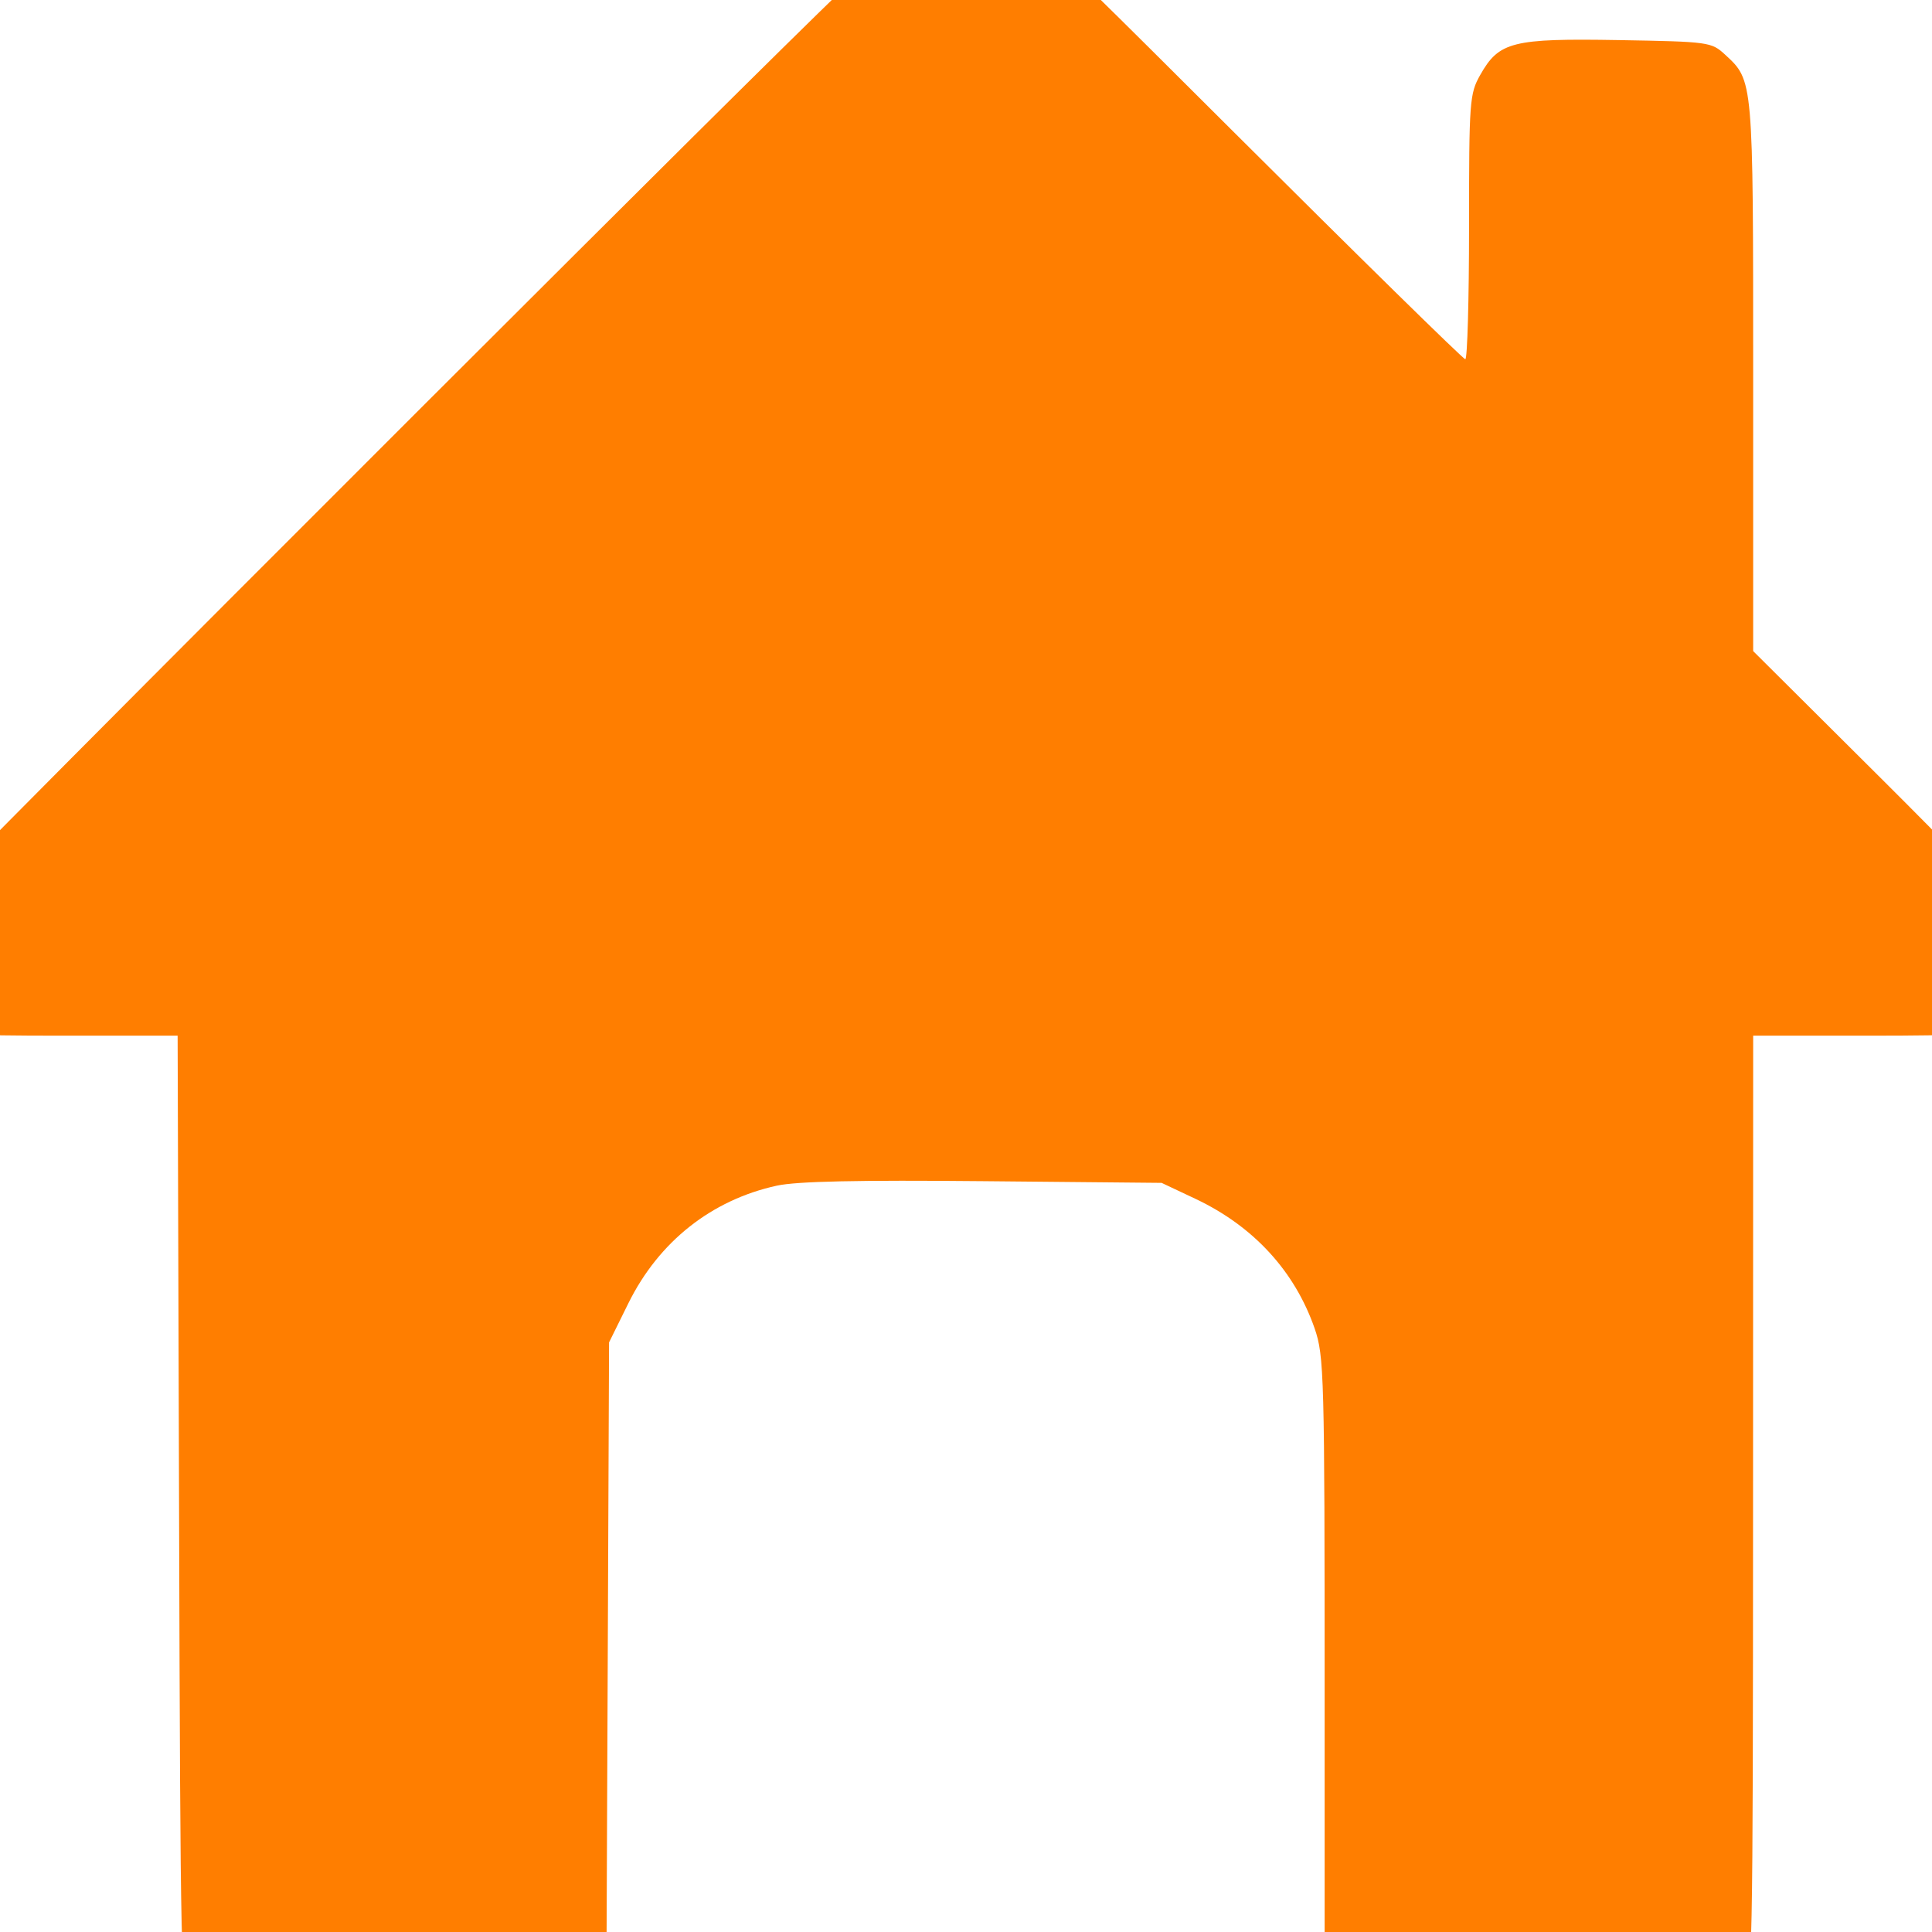
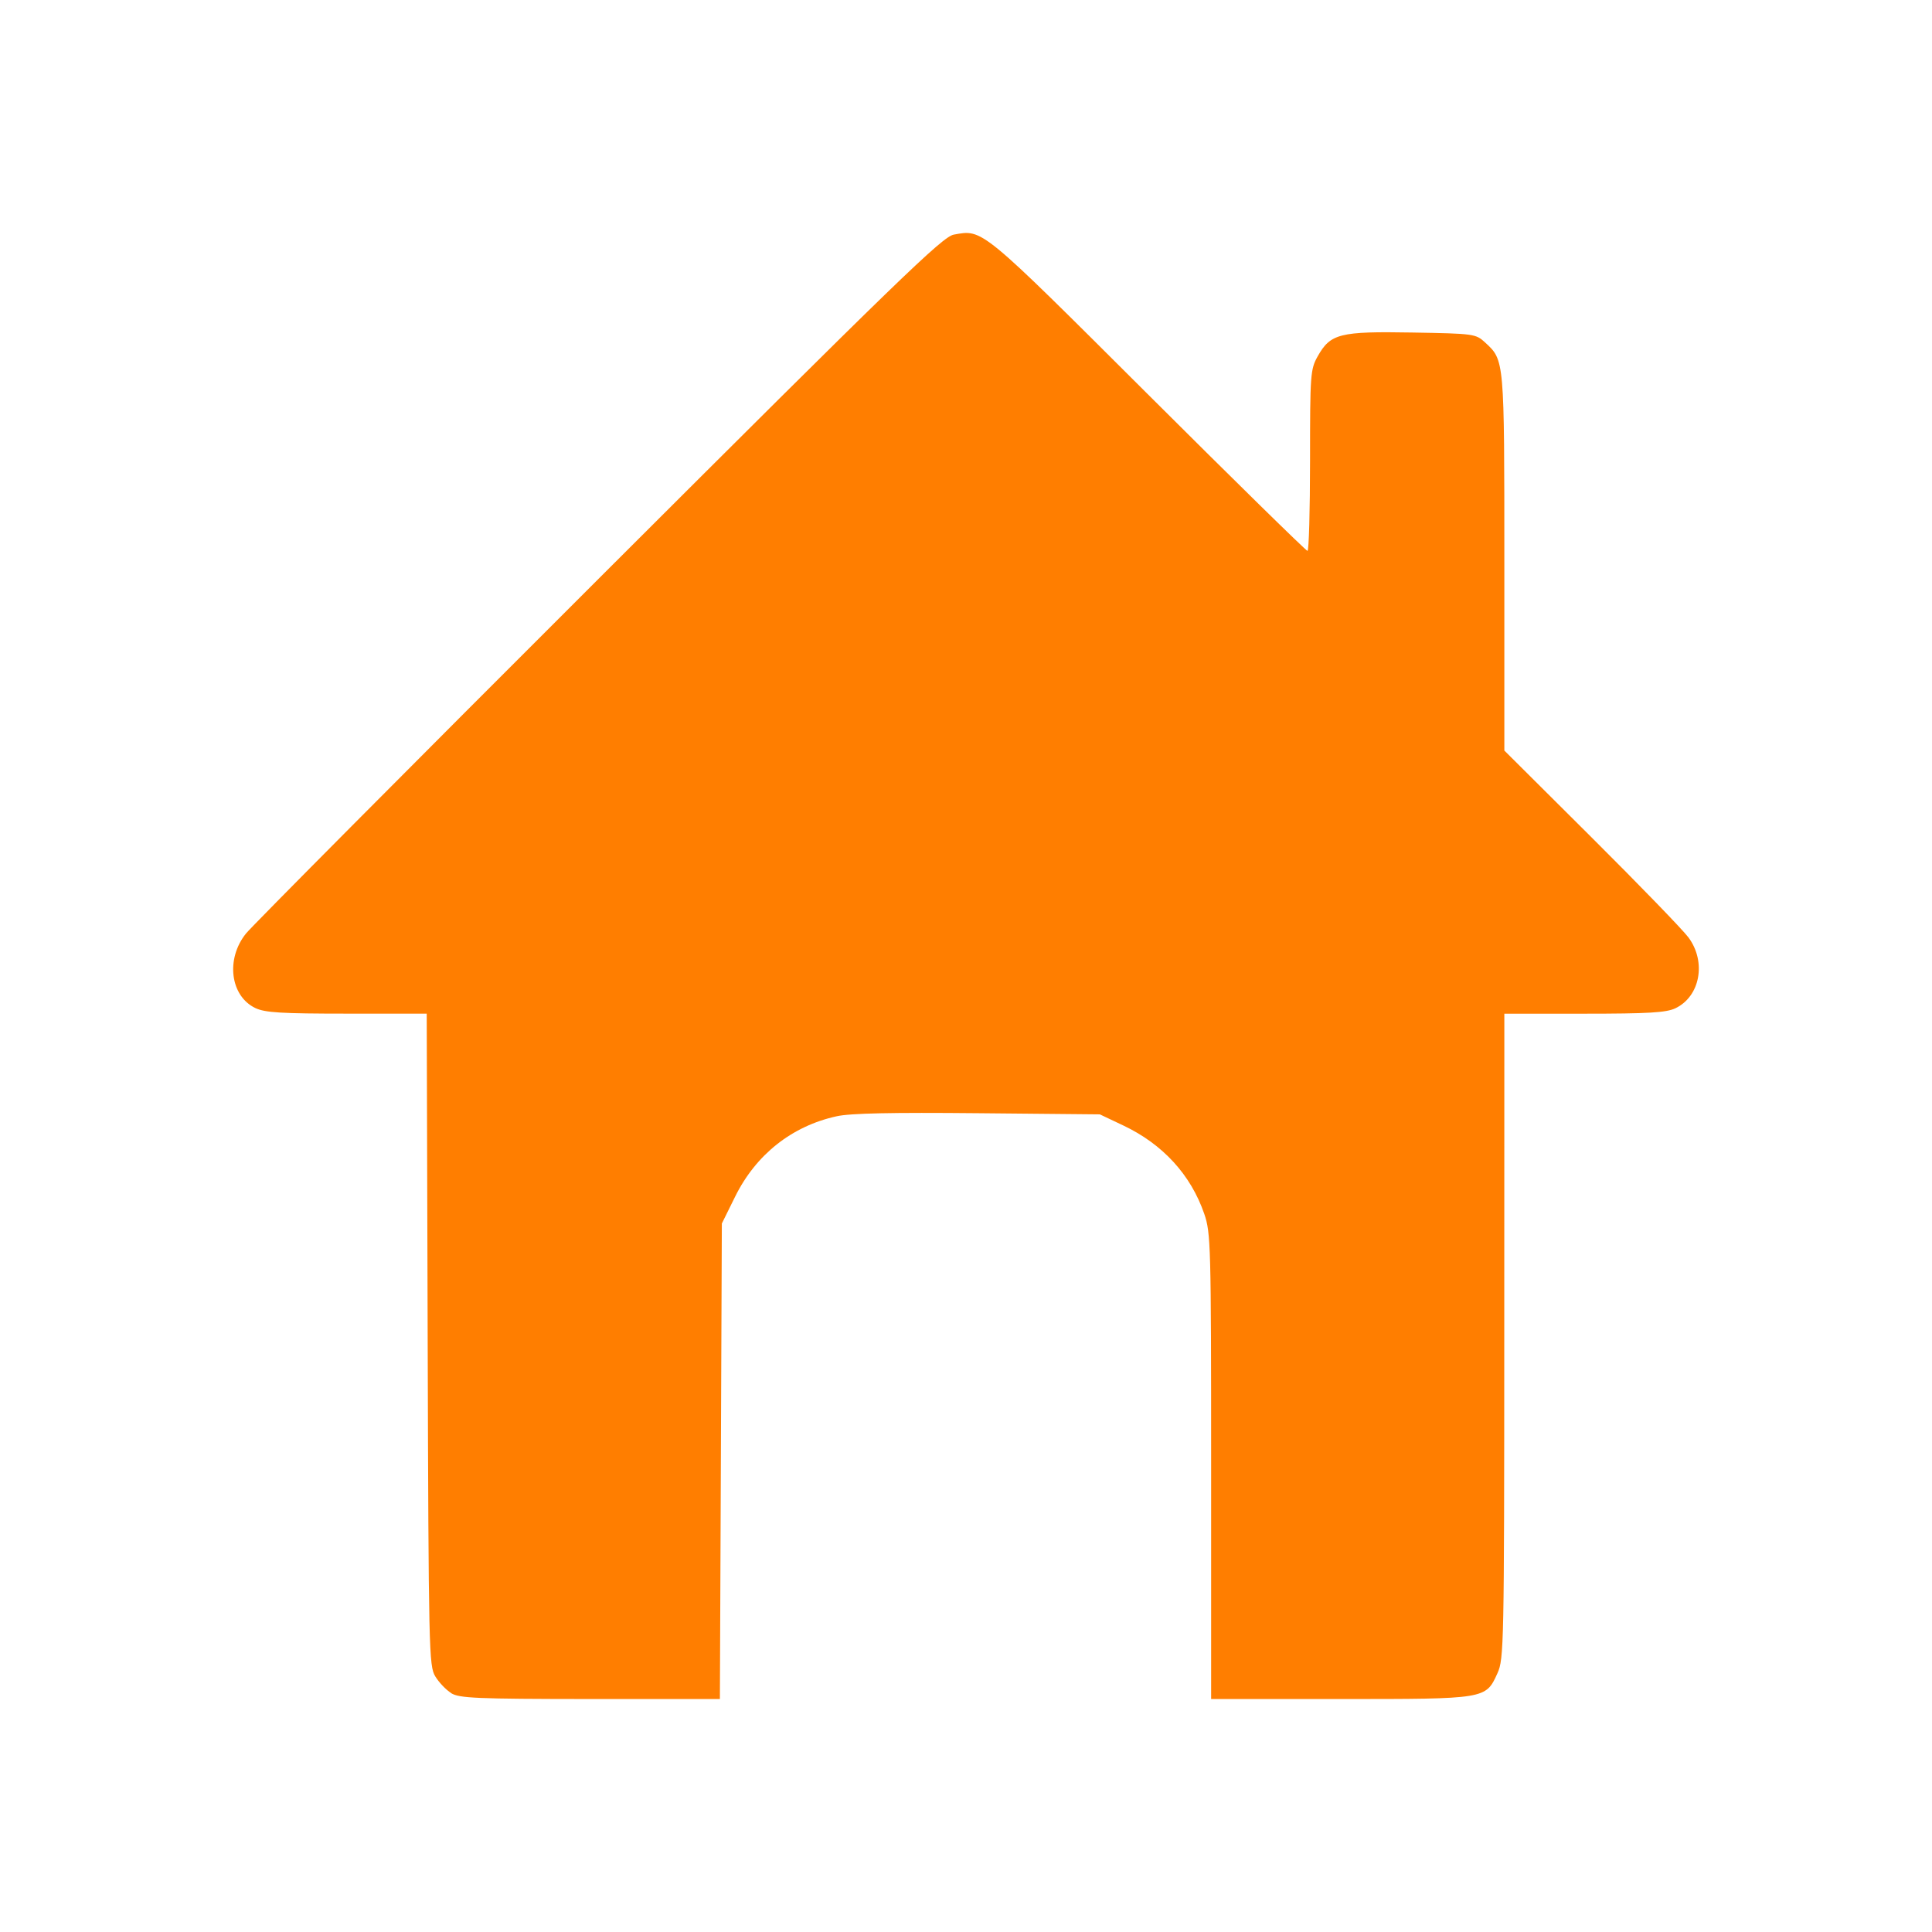
- <svg xmlns="http://www.w3.org/2000/svg" height="16px" id="Layer_1" style="enable-background:new 0 0 16 16;" version="1.1" viewBox="0 0 16 16" width="16px" xml:space="preserve">
+ <svg xmlns="http://www.w3.org/2000/svg" height="1450" id="Layer_1" version="1.1" viewBox="0 0 1450 1450" width="1450" xml:space="preserve">
  <defs id="defs829" />
-   <path style="opacity:1;fill:#ff7e00;fill-opacity:1;stroke-width:0.016;stroke-miterlimit:4;stroke-dasharray:none;paint-order:markers stroke fill" d="M 1.767,16.802 C 1.705,16.764 1.619,16.673 1.575,16.6 1.498,16.474 1.494,16.291 1.483,12.522 L 1.471,8.577 H 0.506 c -0.791,0 -0.991,-0.012 -1.108,-0.067 -0.305,-0.145 -0.362,-0.595 -0.114,-0.903 0.072,-0.09 1.994,-2.023 4.272,-4.298 3.642,-3.637 4.16,-4.138 4.298,-4.163 0.352,-0.064 0.316,-0.094 2.346,1.93 1.047,1.044 1.918,1.899 1.935,1.899 0.017,0 0.031,-0.493 0.031,-1.095 0,-1.044 0.004,-1.103 0.093,-1.26 0.155,-0.275 0.267,-0.303 1.146,-0.288 0.748,0.013 0.768,0.016 0.881,0.12 0.235,0.217 0.233,0.195 0.233,2.661 v 2.279 l 1.052,1.047 c 0.579,0.576 1.108,1.123 1.176,1.214 0.22,0.296 0.143,0.716 -0.159,0.859 -0.11,0.052 -0.328,0.065 -1.103,0.065 h -0.966 l -9.41e-4,3.903 c -9.02e-4,3.741 -0.004,3.91 -0.082,4.081 -0.143,0.314 -0.135,0.313 -1.903,0.313 h -1.563 v -2.816 c 0,-2.676 -0.004,-2.828 -0.083,-3.057 C 10.722,10.527 10.382,10.157 9.904,9.93 L 9.62,9.796 8.145,9.782 C 7.107,9.772 6.6,9.783 6.434,9.819 5.893,9.937 5.457,10.282 5.205,10.791 l -0.161,0.326 -0.012,2.878 -0.012,2.878 -1.571,-0.001 c -1.376,-9.95e-4 -1.584,-0.01 -1.683,-0.071 z" id="path861" />
-   <path style="opacity:1;fill:#ff7e00;fill-opacity:0;stroke-width:0.01;stroke-miterlimit:4;stroke-dasharray:none;paint-order:markers stroke fill" d="M 2.209,16.848 C 1.826,16.833 1.821,16.832 1.726,16.755 1.674,16.713 1.608,16.633 1.579,16.578 1.53,16.484 1.527,16.416 1.509,15.242 1.499,14.562 1.49,12.782 1.489,11.287 L 1.487,8.569 0.5,8.56 C -0.587,8.55 -0.603,8.548 -0.735,8.391 -0.772,8.347 -0.816,8.269 -0.833,8.218 -0.875,8.091 -0.85,7.86 -0.78,7.722 -0.679,7.524 7.264,-0.405 7.692,-0.736 c 0.177,-0.137 0.313,-0.159 0.478,-0.079 0.182,0.088 0.529,0.415 2.284,2.154 1.158,1.147 1.672,1.64 1.685,1.616 0.01,-0.019 0.025,-0.505 0.034,-1.079 0.016,-1.093 0.02,-1.133 0.138,-1.321 0.103,-0.165 0.225,-0.201 0.72,-0.214 0.231,-0.006 0.583,-2.5915e-4 0.781,0.013 0.334,0.022 0.367,0.029 0.451,0.094 0.147,0.112 0.193,0.241 0.221,0.616 0.013,0.18 0.024,1.227 0.025,2.326 l 7.44e-4,1.997 1.104,1.113 c 1.211,1.221 1.241,1.258 1.24,1.529 -6.99e-4,0.177 -0.068,0.33 -0.183,0.418 -0.13,0.099 -0.332,0.118 -1.301,0.118 l -0.86,5.047e-4 -0.001,3.485 c -6.34e-4,1.917 -0.011,3.697 -0.022,3.956 -0.019,0.434 -0.026,0.482 -0.087,0.602 -0.047,0.093 -0.092,0.142 -0.158,0.174 -0.139,0.066 -0.674,0.089 -2.057,0.09 l -1.216,6.94e-4 -0.008,-2.848 c -0.007,-2.68 -0.01,-2.856 -0.054,-2.988 -0.081,-0.244 -0.228,-0.491 -0.398,-0.672 C 10.318,10.164 10.151,10.044 9.848,9.891 L 9.634,9.784 8.09,9.78 C 6.352,9.775 6.408,9.77 6.001,9.969 5.638,10.147 5.365,10.444 5.121,10.929 l -0.092,0.183 v 1.729 c 0,0.951 -0.008,2.247 -0.017,2.88 l -0.017,1.151 -1.2,-0.004 c -0.66,-0.002 -1.374,-0.011 -1.587,-0.02 z" id="path825" />
+   <path style="opacity:1;fill:#ff7e00;fill-opacity:1;stroke-width:1.002;stroke-miterlimit:4;stroke-dasharray:none;paint-order:markers stroke fill" d="m 338.591,1270.651 c -3.831,-2.356 -9.2,-8.01 -11.931,-12.523 -4.744,-7.83 -4.997,-19.125 -5.682,-252.785 l -0.716,-244.589 h -59.864 c -49.024,0 -61.46,-0.744 -68.677,-4.154 -18.935,-8.983 -22.468,-36.862 -7.095,-55.988 4.464,-5.58 123.631,-125.441 264.817,-266.43 225.769,-225.451 257.874,-256.554 266.436,-258.104 21.851,-3.968 19.589,-5.828 145.436,119.663 64.929,64.741 118.917,117.71 119.974,117.71 1.057,0 1.922,-30.557 1.922,-67.909 0,-64.71 0.267,-68.393 5.737,-78.12 9.589,-17.061 16.548,-18.809 71.035,-17.855 46.37,0.806 47.59,0.992 54.606,7.458 14.564,13.447 14.447,12.114 14.447,164.981 v 141.287 l 65.23,64.94 c 35.877,35.715 68.687,69.589 72.913,75.281 13.65,18.369 8.845,44.382 -9.836,53.248 -6.794,3.224 -20.337,4.03 -68.389,4.03 h -59.918 l -0.058,241.936 c -0.056,231.936 -0.26,242.394 -5.094,253.027 -8.843,19.479 -8.357,19.398 -118.004,19.398 h -96.907 v -174.572 c 0,-165.88 -0.254,-175.322 -5.145,-189.531 -10.099,-29.349 -31.137,-52.318 -60.812,-66.378 l -17.561,-8.32 -91.472,-0.868 c -64.358,-0.62 -95.795,0 -106.055,2.294 -33.547,7.328 -60.581,28.722 -76.185,60.29 l -9.985,20.198 -0.734,178.447 -0.734,178.44 h -97.366 c -85.314,-0.062 -98.228,-0.62 -104.332,-4.402 z" id="path861" />
+   <path style="opacity:1;fill:#ff7e00;fill-opacity:0;stroke-width:0.01;stroke-miterlimit:4;stroke-dasharray:none;paint-order:markers stroke fill" d="m 2.209,1450.848 c -0.383,-0.015 -0.388,-0.016 -0.482,-0.092 -0.052,-0.043 -0.119,-0.122 -0.147,-0.177 -0.049,-0.095 -0.053,-0.163 -0.07,-1.337 -0.01,-0.68 -0.019,-2.46 -0.02,-3.955 l -0.002,-2.718 -0.987,-0.01 c -1.086,-0.01 -1.102,-0.012 -1.235,-0.17 -0.037,-0.043 -0.081,-0.121 -0.098,-0.173 -0.042,-0.127 -0.017,-0.358 0.053,-0.496 0.101,-0.198 8.043,-8.127 8.472,-8.458 0.177,-0.137 0.313,-0.159 0.478,-0.079 0.182,0.088 0.529,0.415 2.284,2.154 1.158,1.147 1.672,1.64 1.685,1.616 0.01,-0.019 0.025,-0.505 0.034,-1.079 0.016,-1.093 0.02,-1.133 0.138,-1.321 0.103,-0.165 0.225,-0.201 0.72,-0.214 0.231,-0.01 0.583,-3e-4 0.781,0.013 0.334,0.023 0.367,0.029 0.451,0.094 0.147,0.112 0.193,0.241 0.221,0.616 0.013,0.18 0.024,1.227 0.025,2.325 l 7.44e-4,1.998 1.104,1.113 c 1.211,1.221 1.241,1.258 1.24,1.529 -6.99e-4,0.177 -0.068,0.33 -0.183,0.418 -0.13,0.099 -0.332,0.117 -1.301,0.118 l -0.86,5e-4 -0.001,3.485 c -6.34e-4,1.917 -0.011,3.697 -0.022,3.956 -0.019,0.434 -0.026,0.482 -0.087,0.602 -0.047,0.093 -0.092,0.142 -0.158,0.173 -0.139,0.066 -0.674,0.089 -2.057,0.09 l -1.216,7e-4 -0.008,-2.848 c -0.007,-2.68 -0.01,-2.856 -0.054,-2.988 -0.081,-0.244 -0.228,-0.491 -0.398,-0.672 -0.19,-0.201 -0.357,-0.321 -0.66,-0.473 l -0.214,-0.107 -1.544,-0 c -1.738,-0 -1.682,-0.01 -2.088,0.189 -0.364,0.178 -0.636,0.475 -0.88,0.959 l -0.092,0.183 v 1.729 c 0,0.951 -0.008,2.247 -0.017,2.88 l -0.017,1.151 -1.2,-0 c -0.66,-0 -1.374,-0.011 -1.587,-0.02 z" id="path825" />
</svg>
